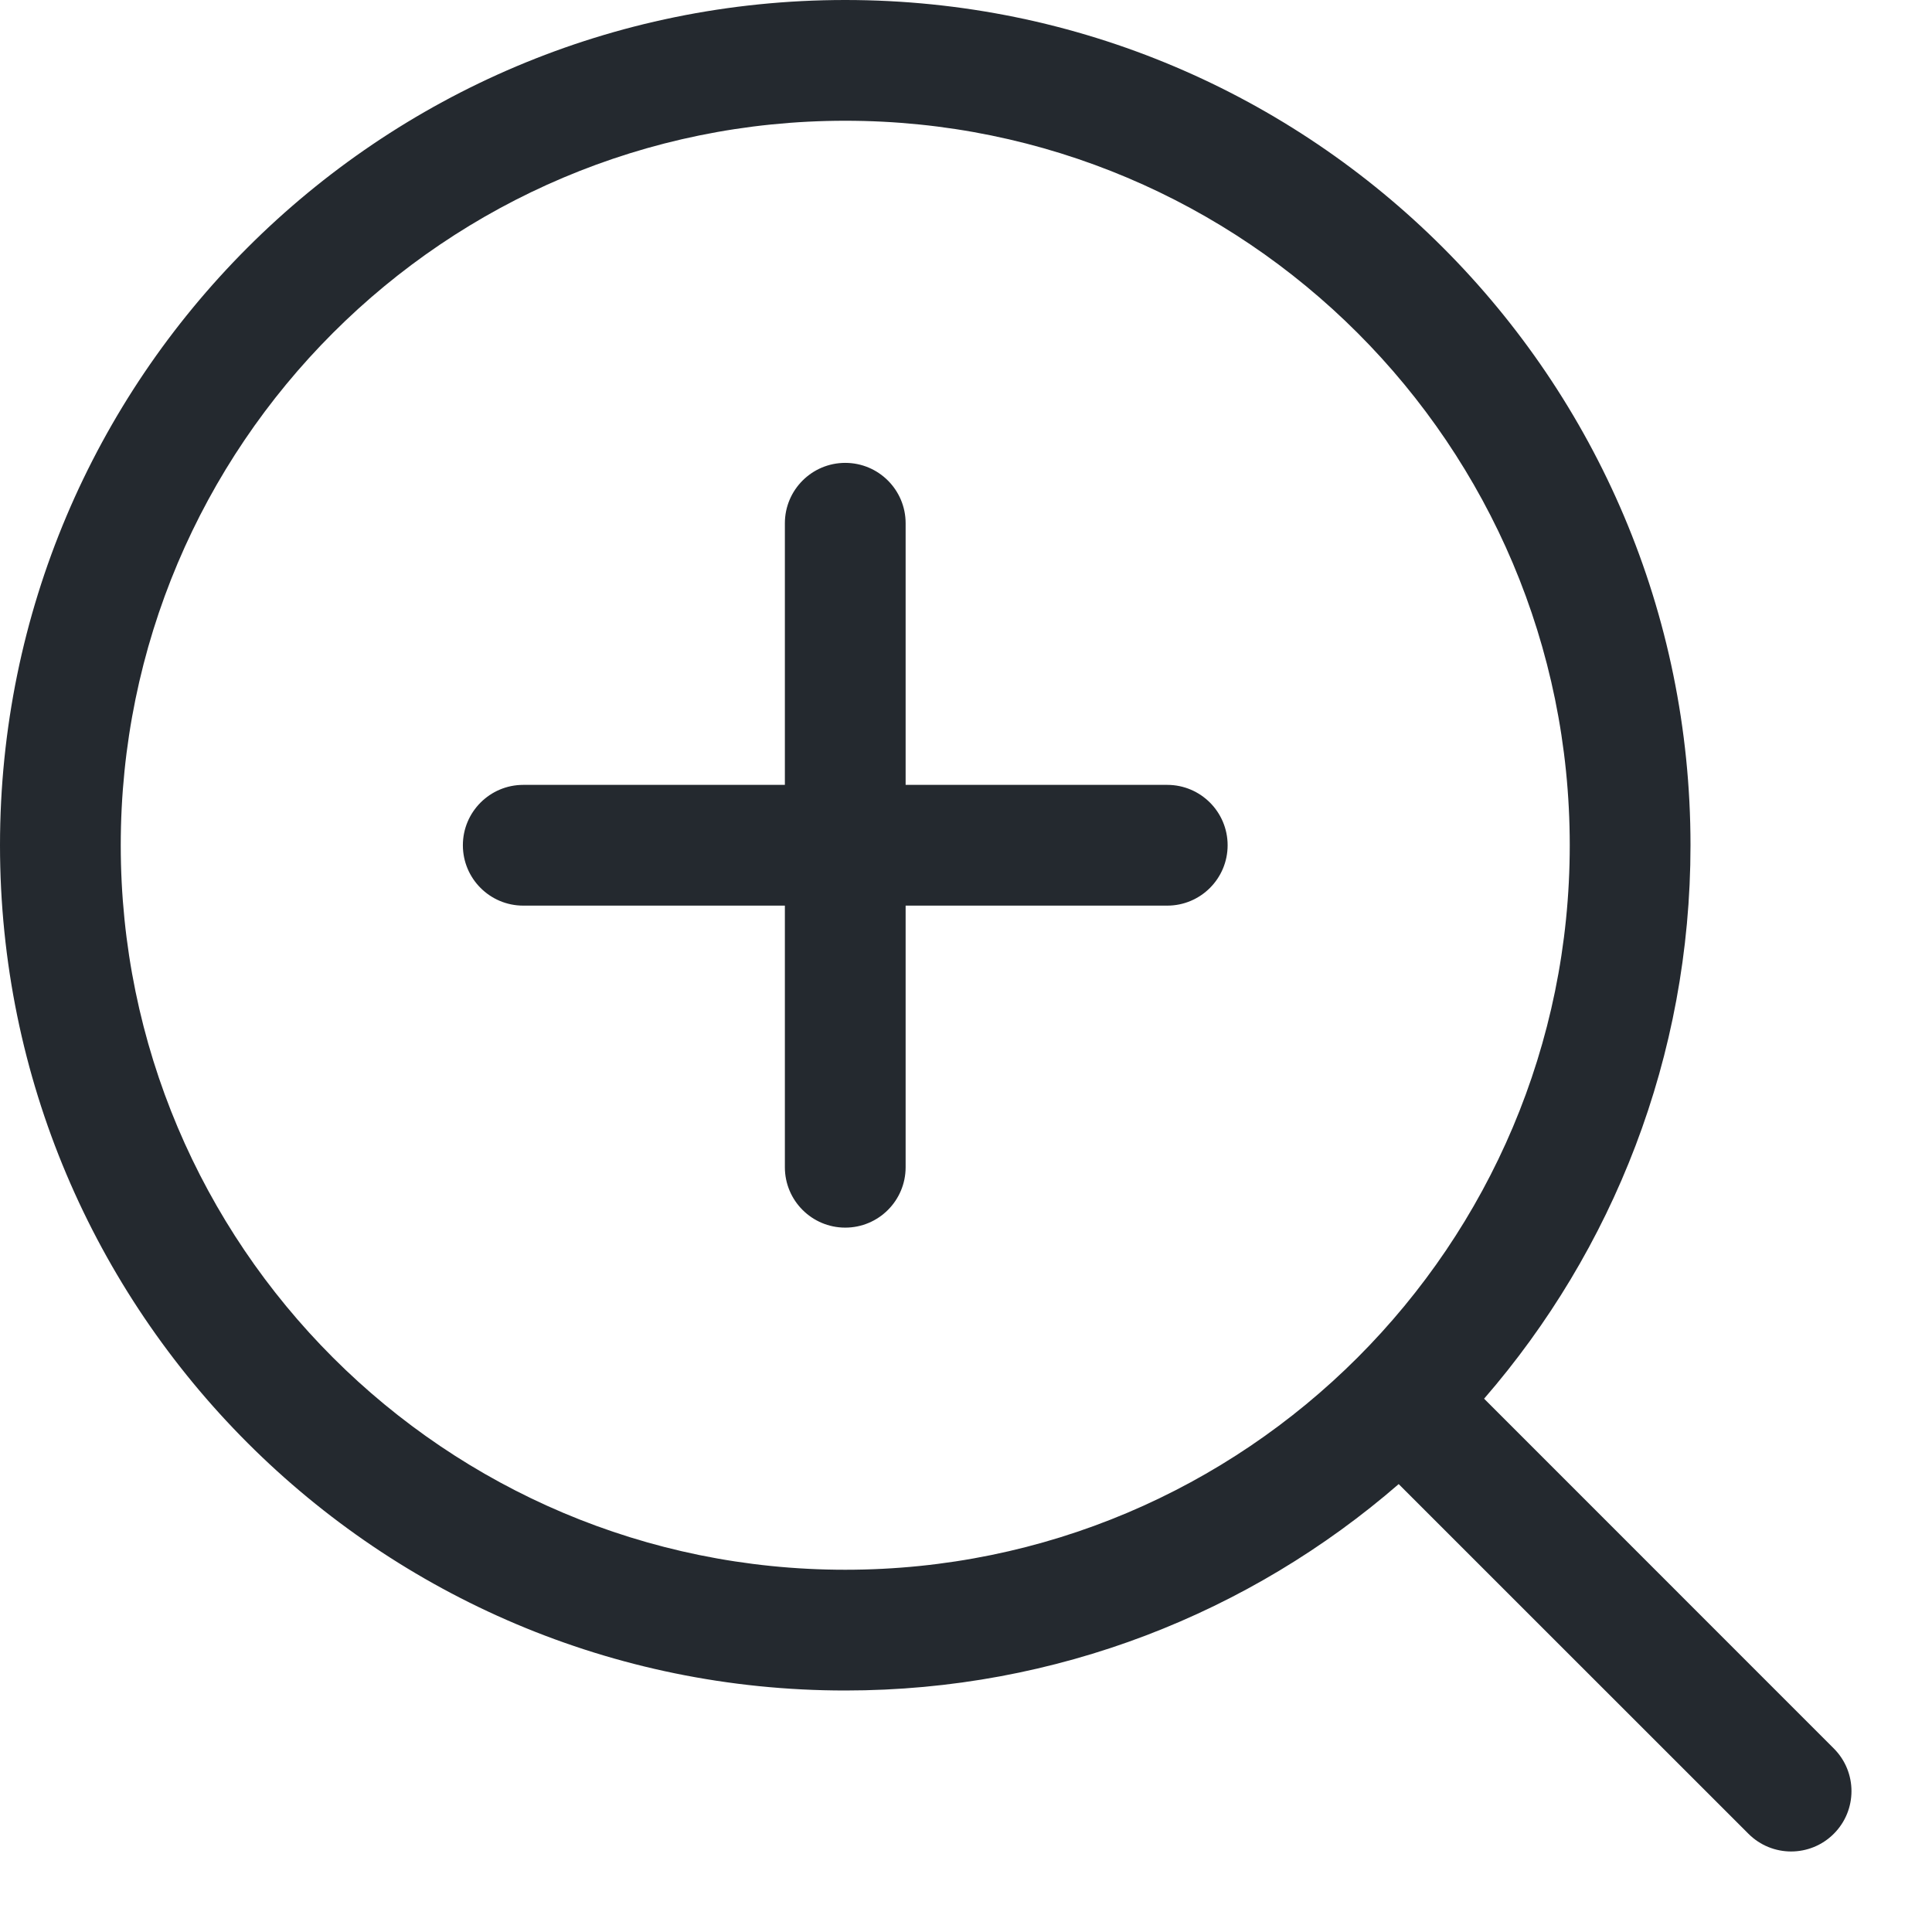
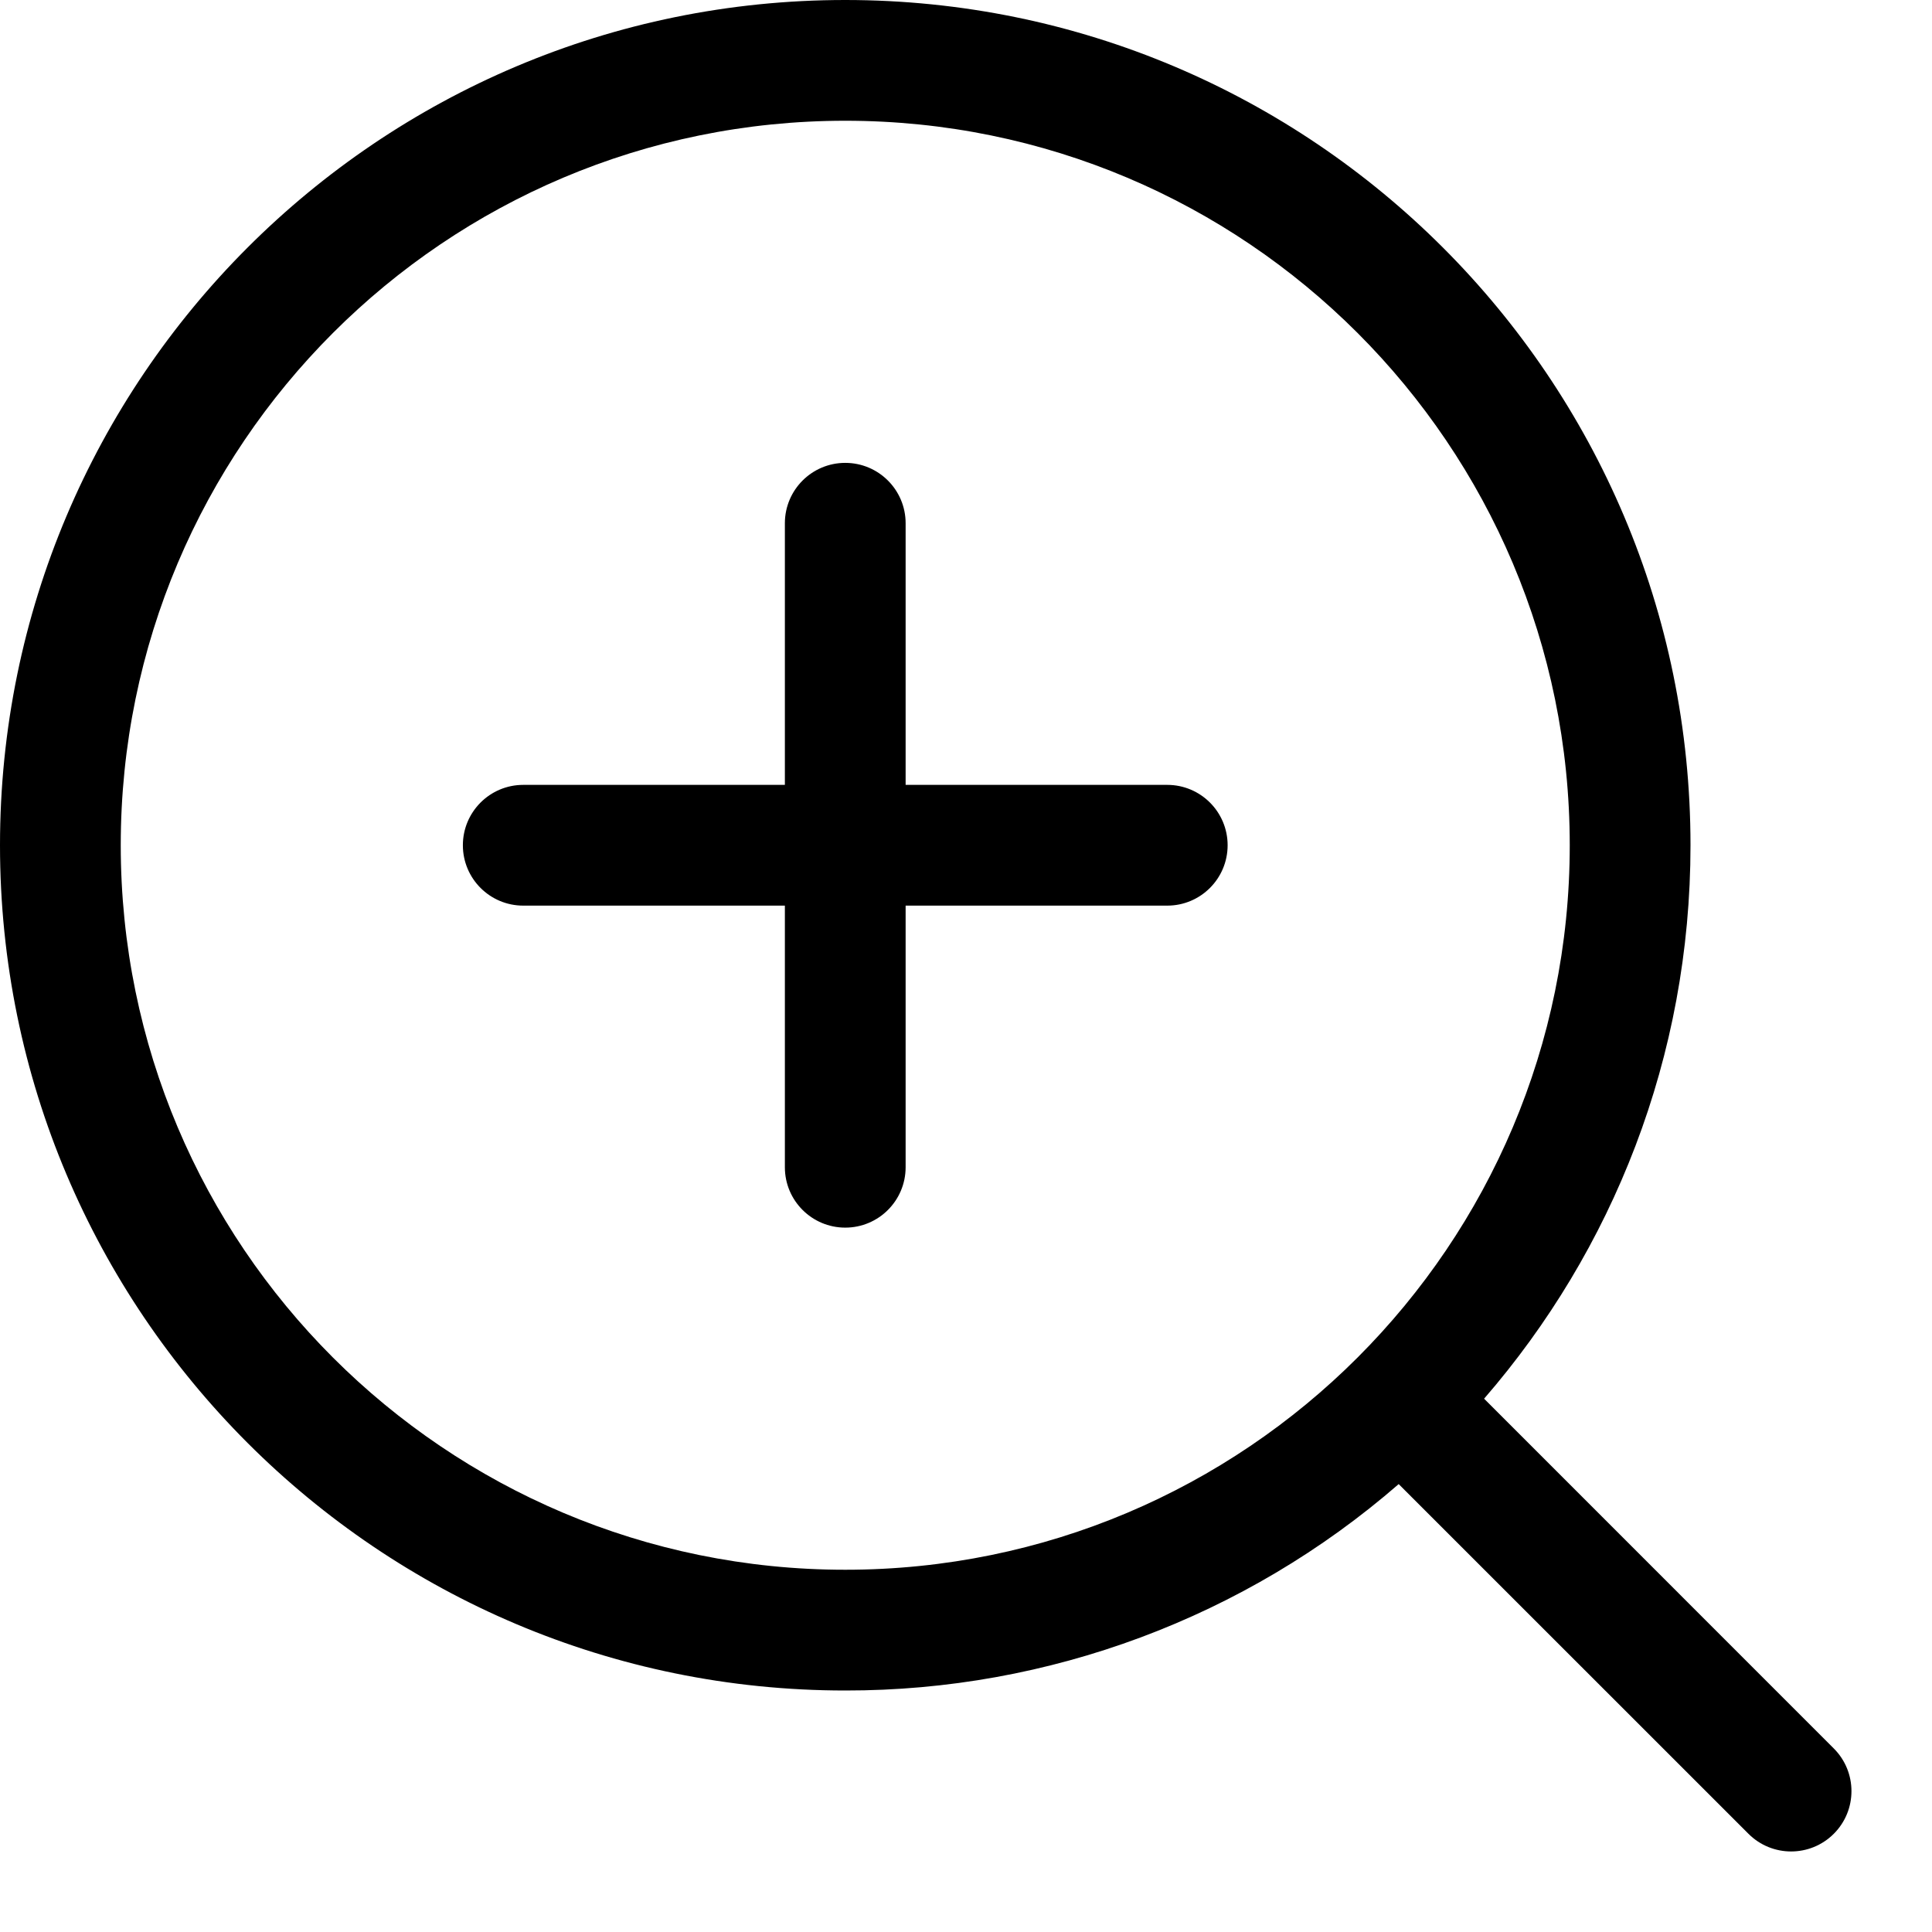
- <svg xmlns="http://www.w3.org/2000/svg" width="24" height="24" viewBox="0 0 24 24" fill="none">
-   <path d="M10.5 5.75C10.914 5.75 11.25 6.086 11.25 6.5V9.75H14.5C14.914 9.75 15.25 10.086 15.25 10.5C15.25 10.914 14.914 11.25 14.5 11.25H11.25V14.5C11.25 14.914 10.914 15.25 10.5 15.25C10.086 15.25 9.75 14.914 9.75 14.5V11.25H6.5C6.086 11.25 5.75 10.914 5.75 10.5C5.75 10.086 6.086 9.75 6.5 9.75H9.75V6.5C9.75 6.086 10.086 5.75 10.5 5.75Z" fill="#24292F" />
-   <path fill-rule="evenodd" clip-rule="evenodd" d="M0 10.5C0 4.701 4.701 0 10.5 0C16.299 0 21 4.701 21 10.5C21 13.13 20.033 15.533 18.436 17.375L22.78 21.72C23.073 22.013 23.073 22.487 22.78 22.78C22.487 23.073 22.013 23.073 21.72 22.78L17.375 18.436C15.533 20.033 13.13 21 10.5 21C4.701 21 0 16.299 0 10.5ZM10.5 1.5C5.529 1.5 1.5 5.529 1.5 10.5C1.5 15.471 5.529 19.5 10.5 19.5C15.471 19.5 19.5 15.471 19.5 10.5C19.5 5.529 15.471 1.5 10.5 1.5Z" fill="#24292F" />
+ <svg xmlns="http://www.w3.org/2000/svg" width="24" height="24" viewBox="0 0 24 24">
+   <path d="M10.5 5.75a.75.75 0 0 1 .75.75v3.25h3.25a.75.75 0 0 1 0 1.5h-3.25v3.25a.75.75 0 0 1-1.5 0v-3.25H6.5a.75.75 0 0 1 0-1.5h3.25V6.5a.75.75 0 0 1 .75-.75Z" />
+   <path d="M0 10.5C0 4.701 4.701 0 10.5 0S21 4.701 21 10.5c0 2.63-.967 5.033-2.564 6.875l4.344 4.345a.749.749 0 1 1-1.06 1.06l-4.345-4.344A10.459 10.459 0 0 1 10.5 21C4.701 21 0 16.299 0 10.5Zm10.5-9a9 9 0 0 0-9 9 9 9 0 0 0 9 9 9 9 0 0 0 9-9 9 9 0 0 0-9-9Z" />
</svg>
